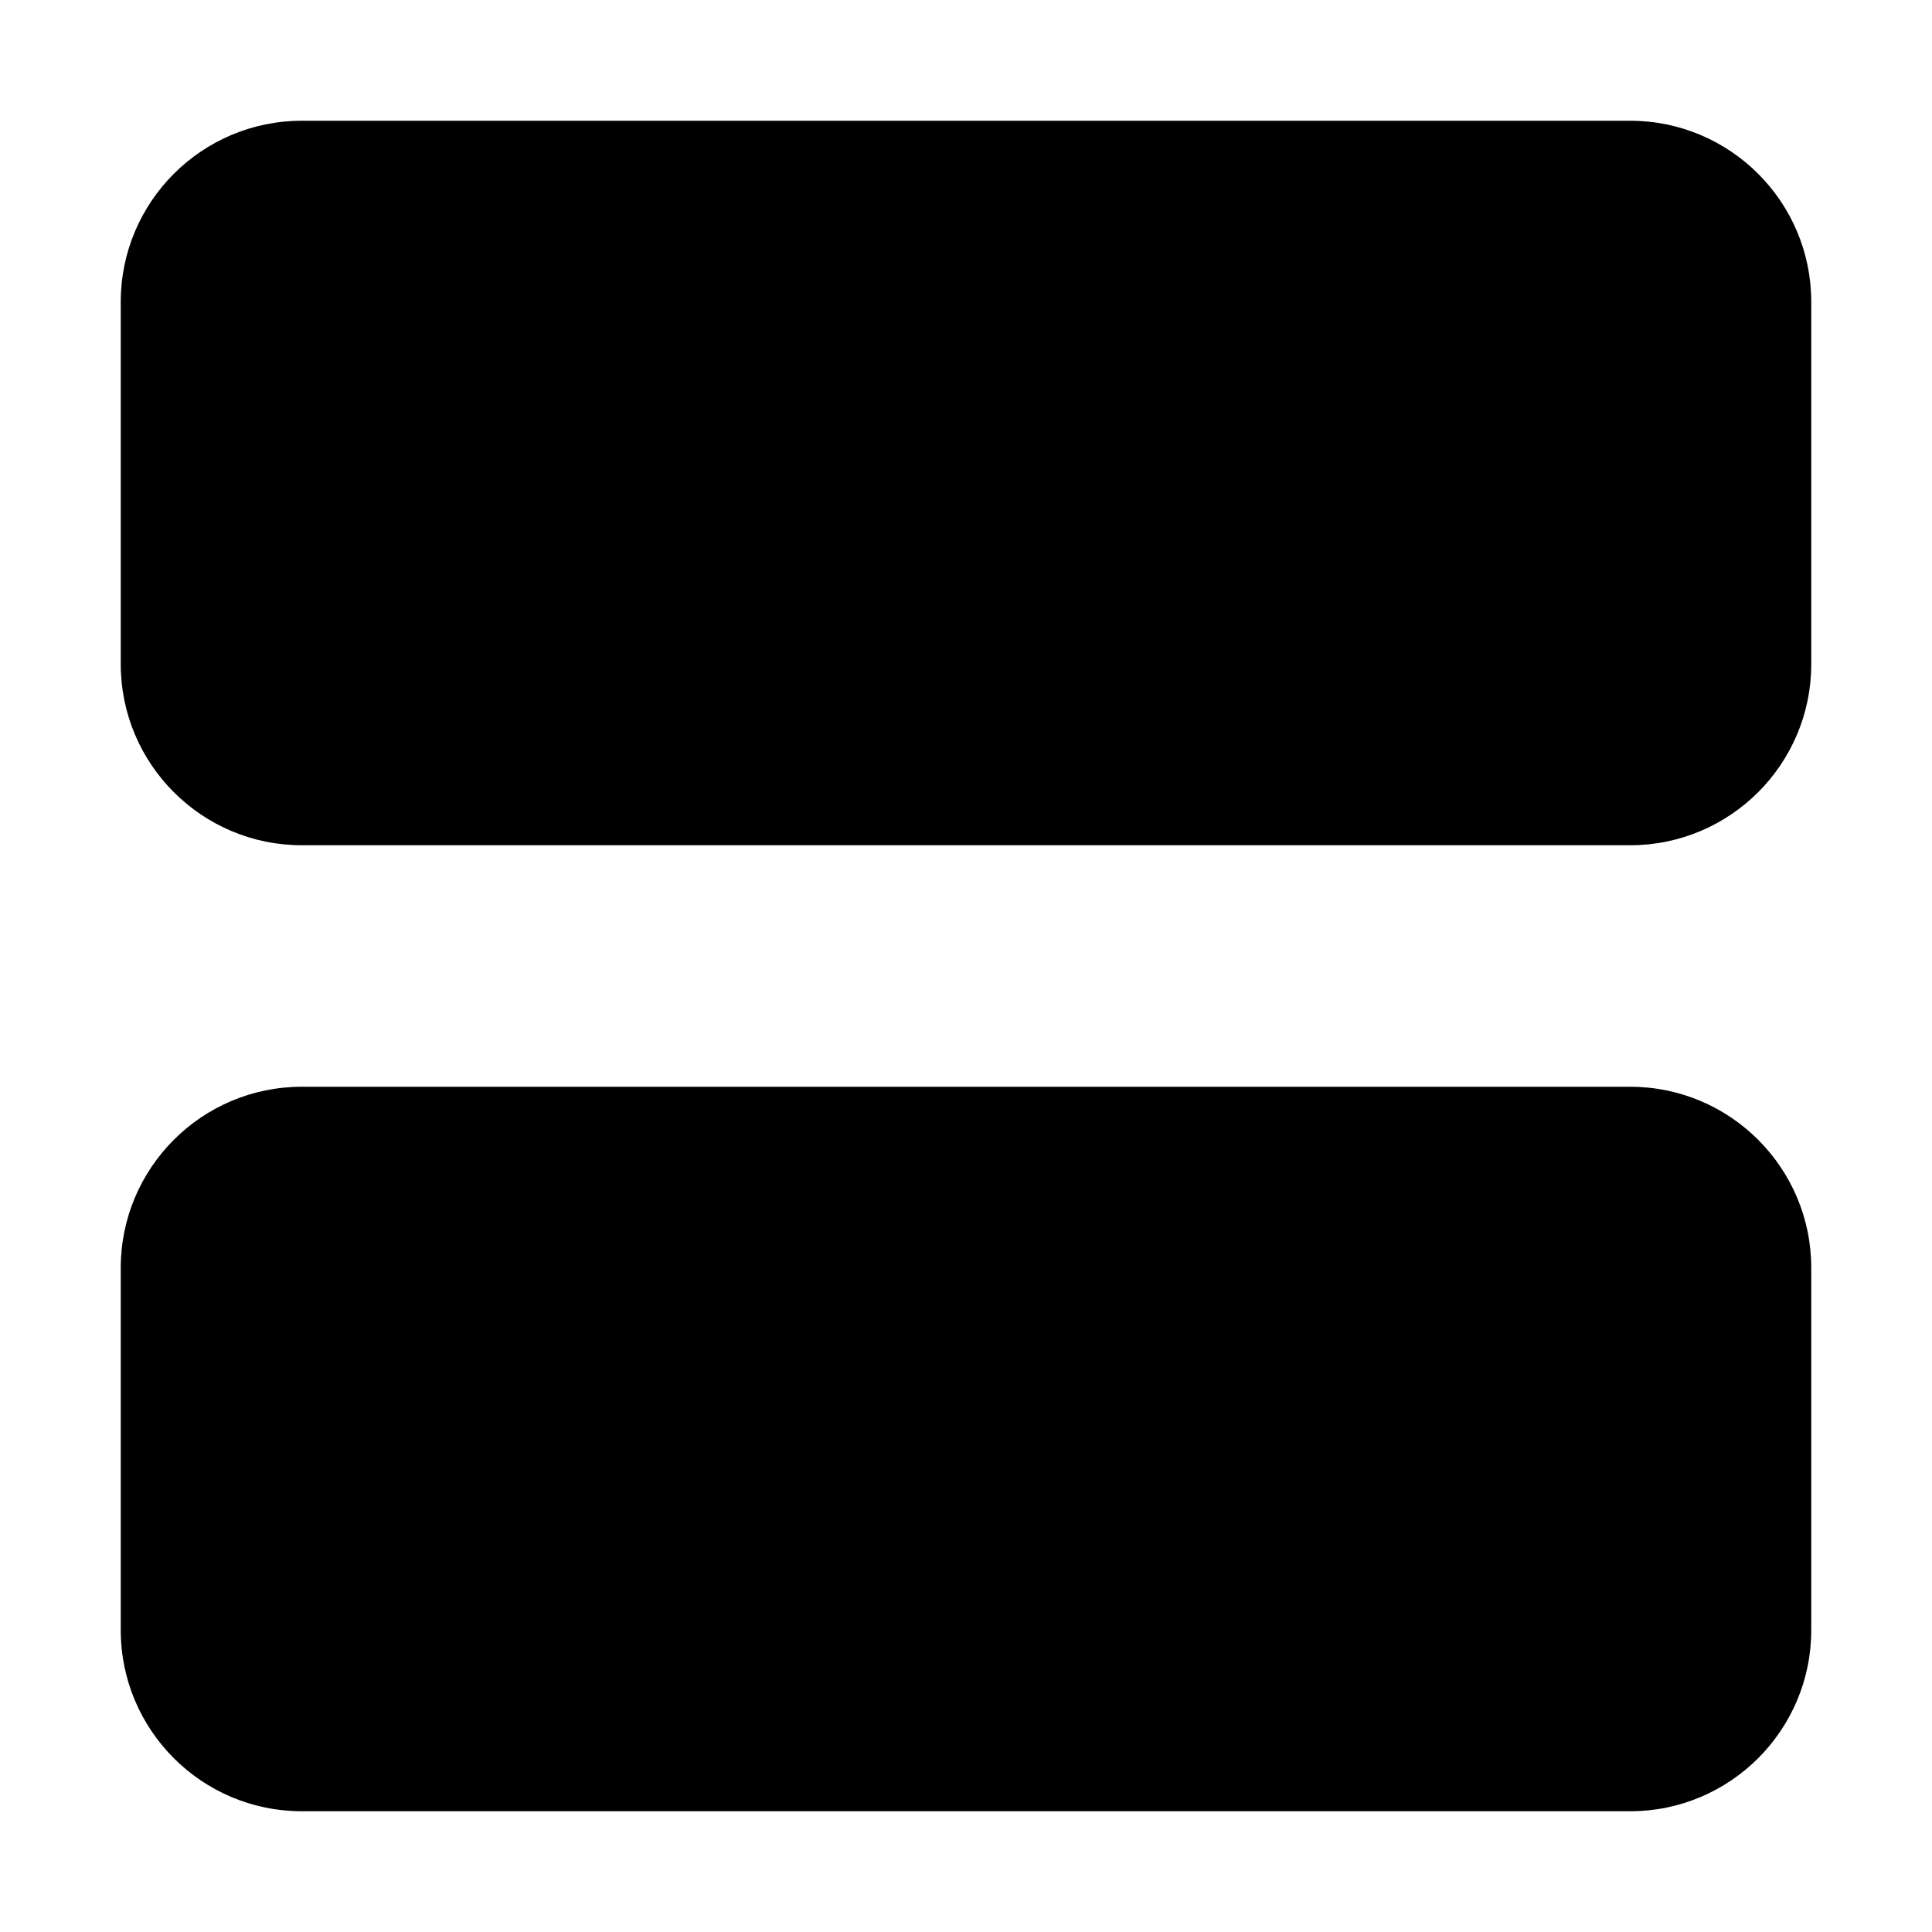
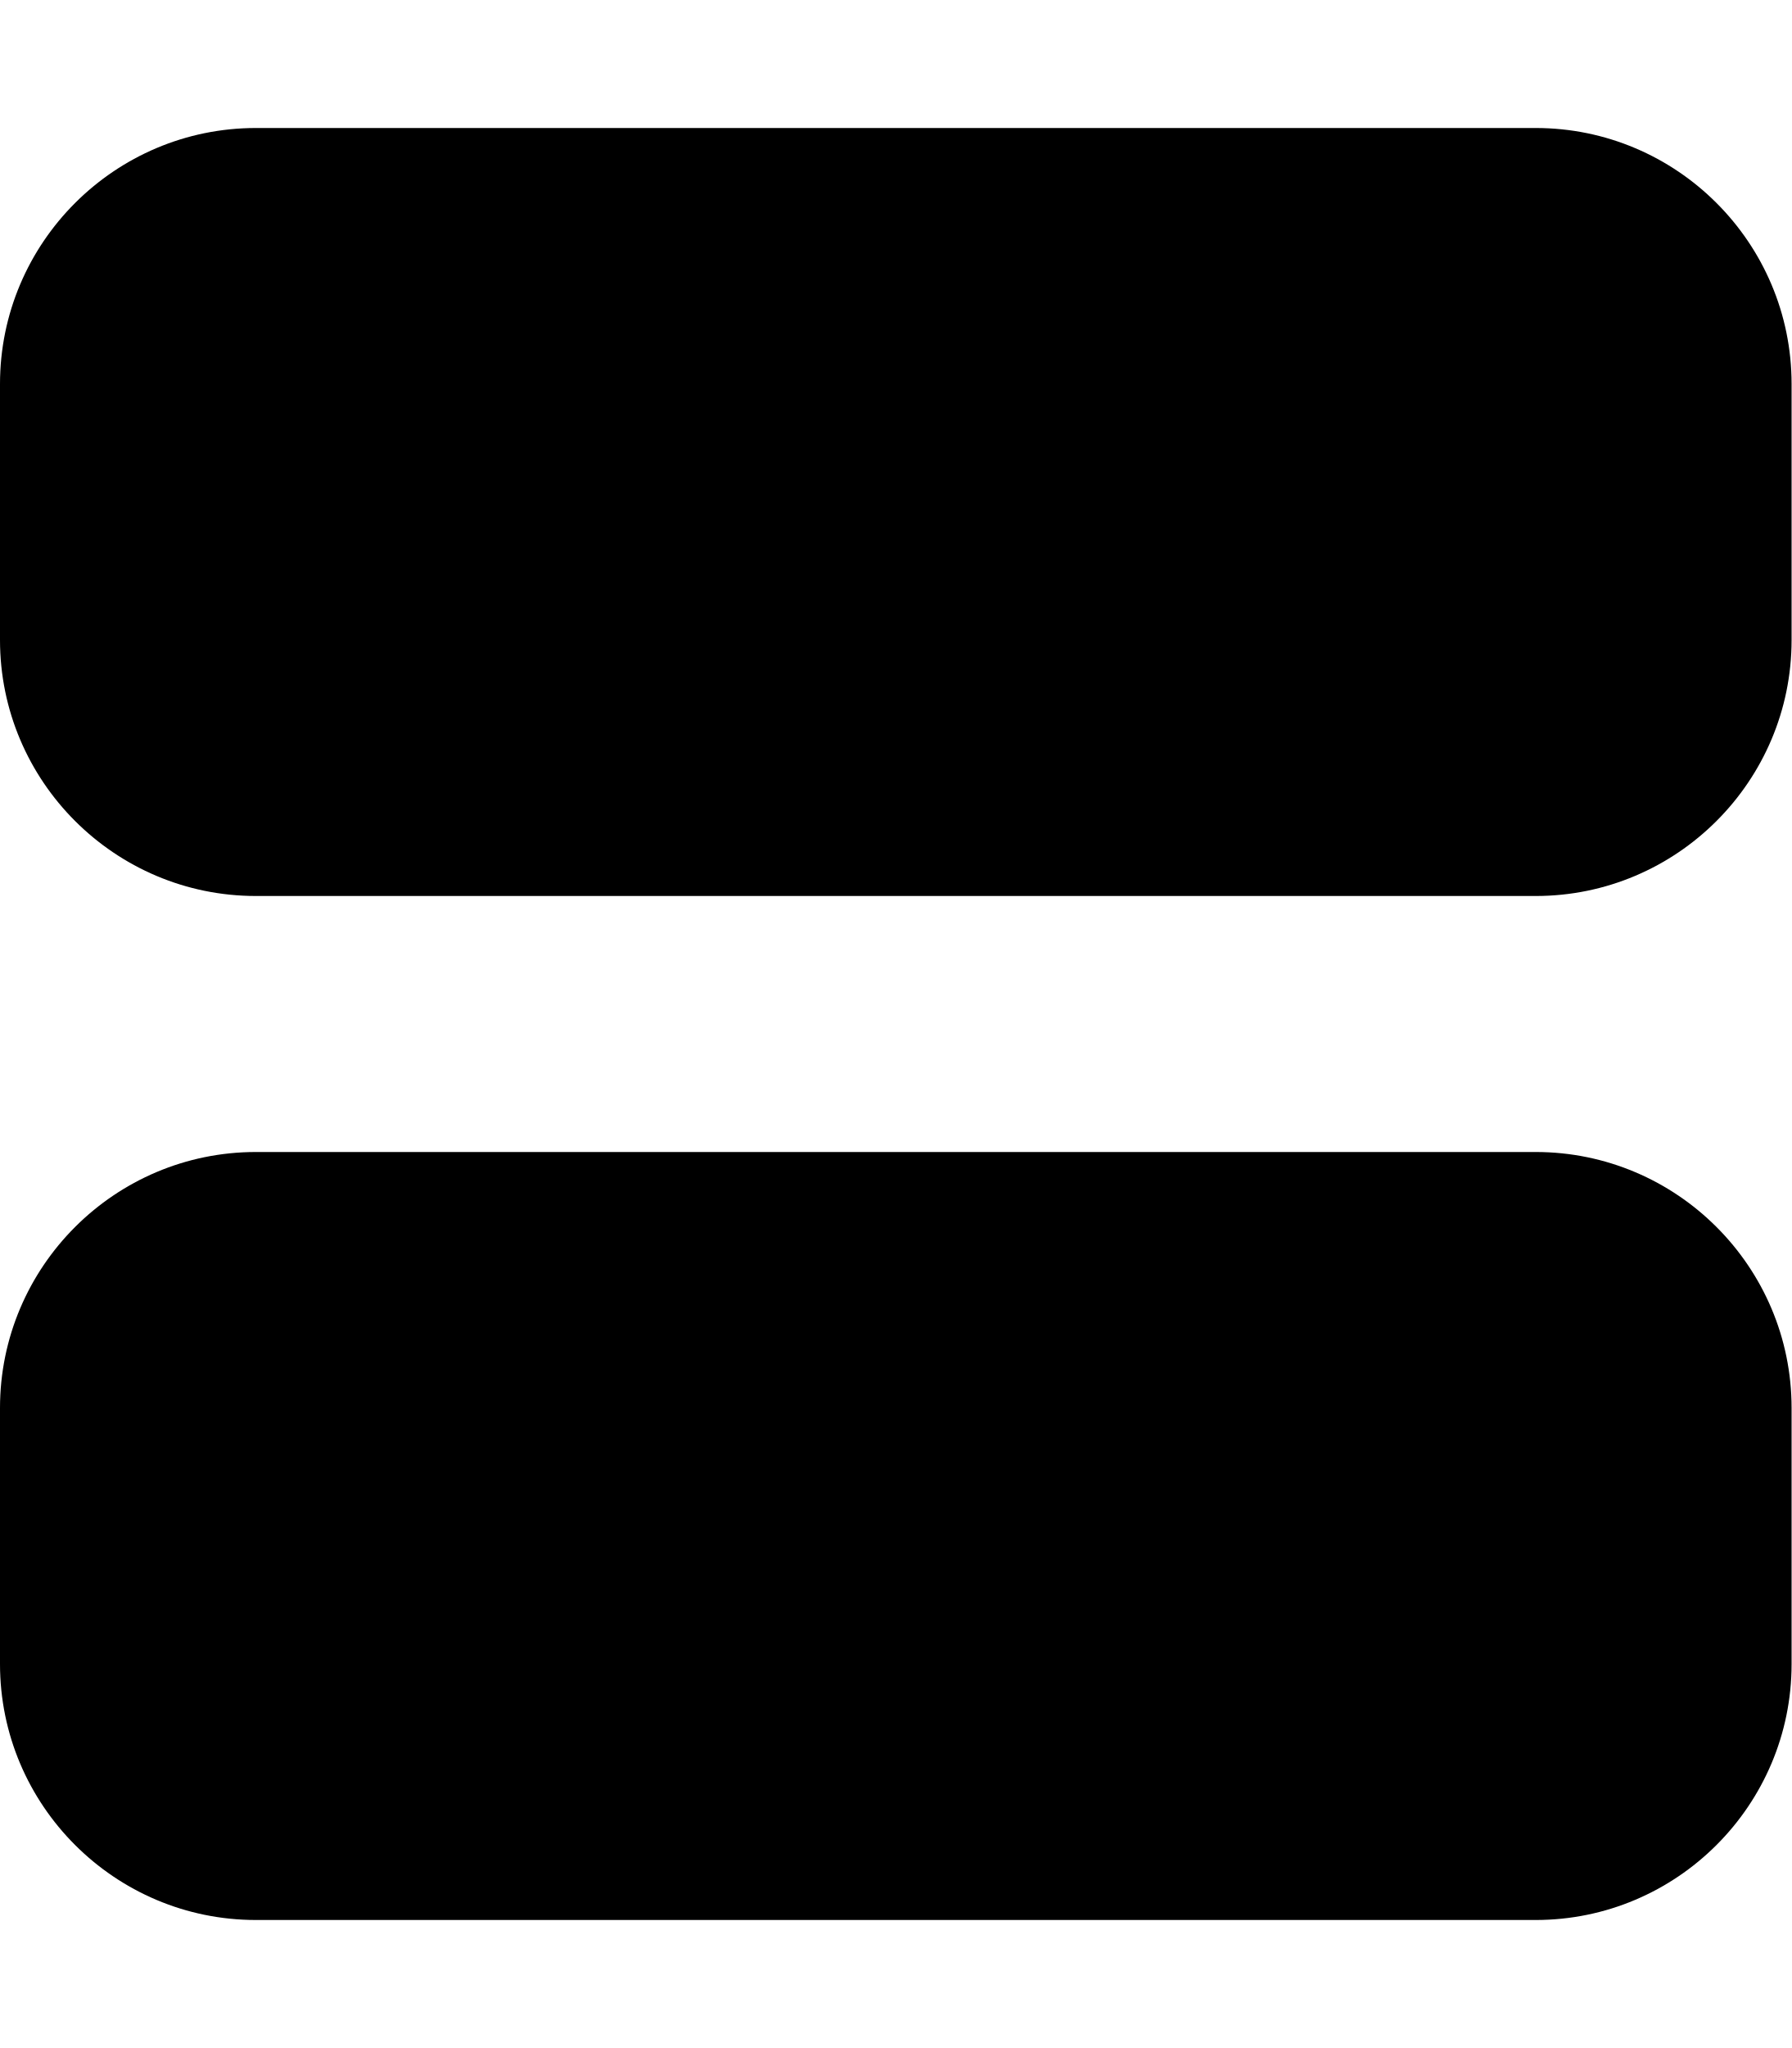
- <svg xmlns="http://www.w3.org/2000/svg" viewBox="0 0 512 512">
-   <path d="M432 288h-85-11H80c-26.5 0-48 21.5-48 48v96c0 26.5 21.5 48 48 48h256 11 85c26.5 0 48-21.5 48-48v-96c0-26.5-21.5-48-48-48zm0-256h-85-11H80c-26.5 0-48 21.5-48 48v96c0 26.5 21.5 48 48 48h256 11 85c26.5 0 48-21.5 48-48V80c0-26.5-21.5-48-48-48z" />
+ <svg xmlns="http://www.w3.org/2000/svg" overflow="visible" viewBox="0 0 448 512">
+   <path fill="currentColor" d="M64 32l320 0c35.3 0 64 28.7 64 64l0 64c0 35.3-28.7 64-64 64L64 224c-35.3 0-64-28.7-64-64L0 96C0 60.7 28.7 32 64 32zm0 256l320 0c35.3 0 64 28.7 64 64l0 64c0 35.3-28.7 64-64 64L64 480c-35.3 0-64-28.7-64-64l0-64c0-35.3 28.7-64 64-64z" />
</svg>
